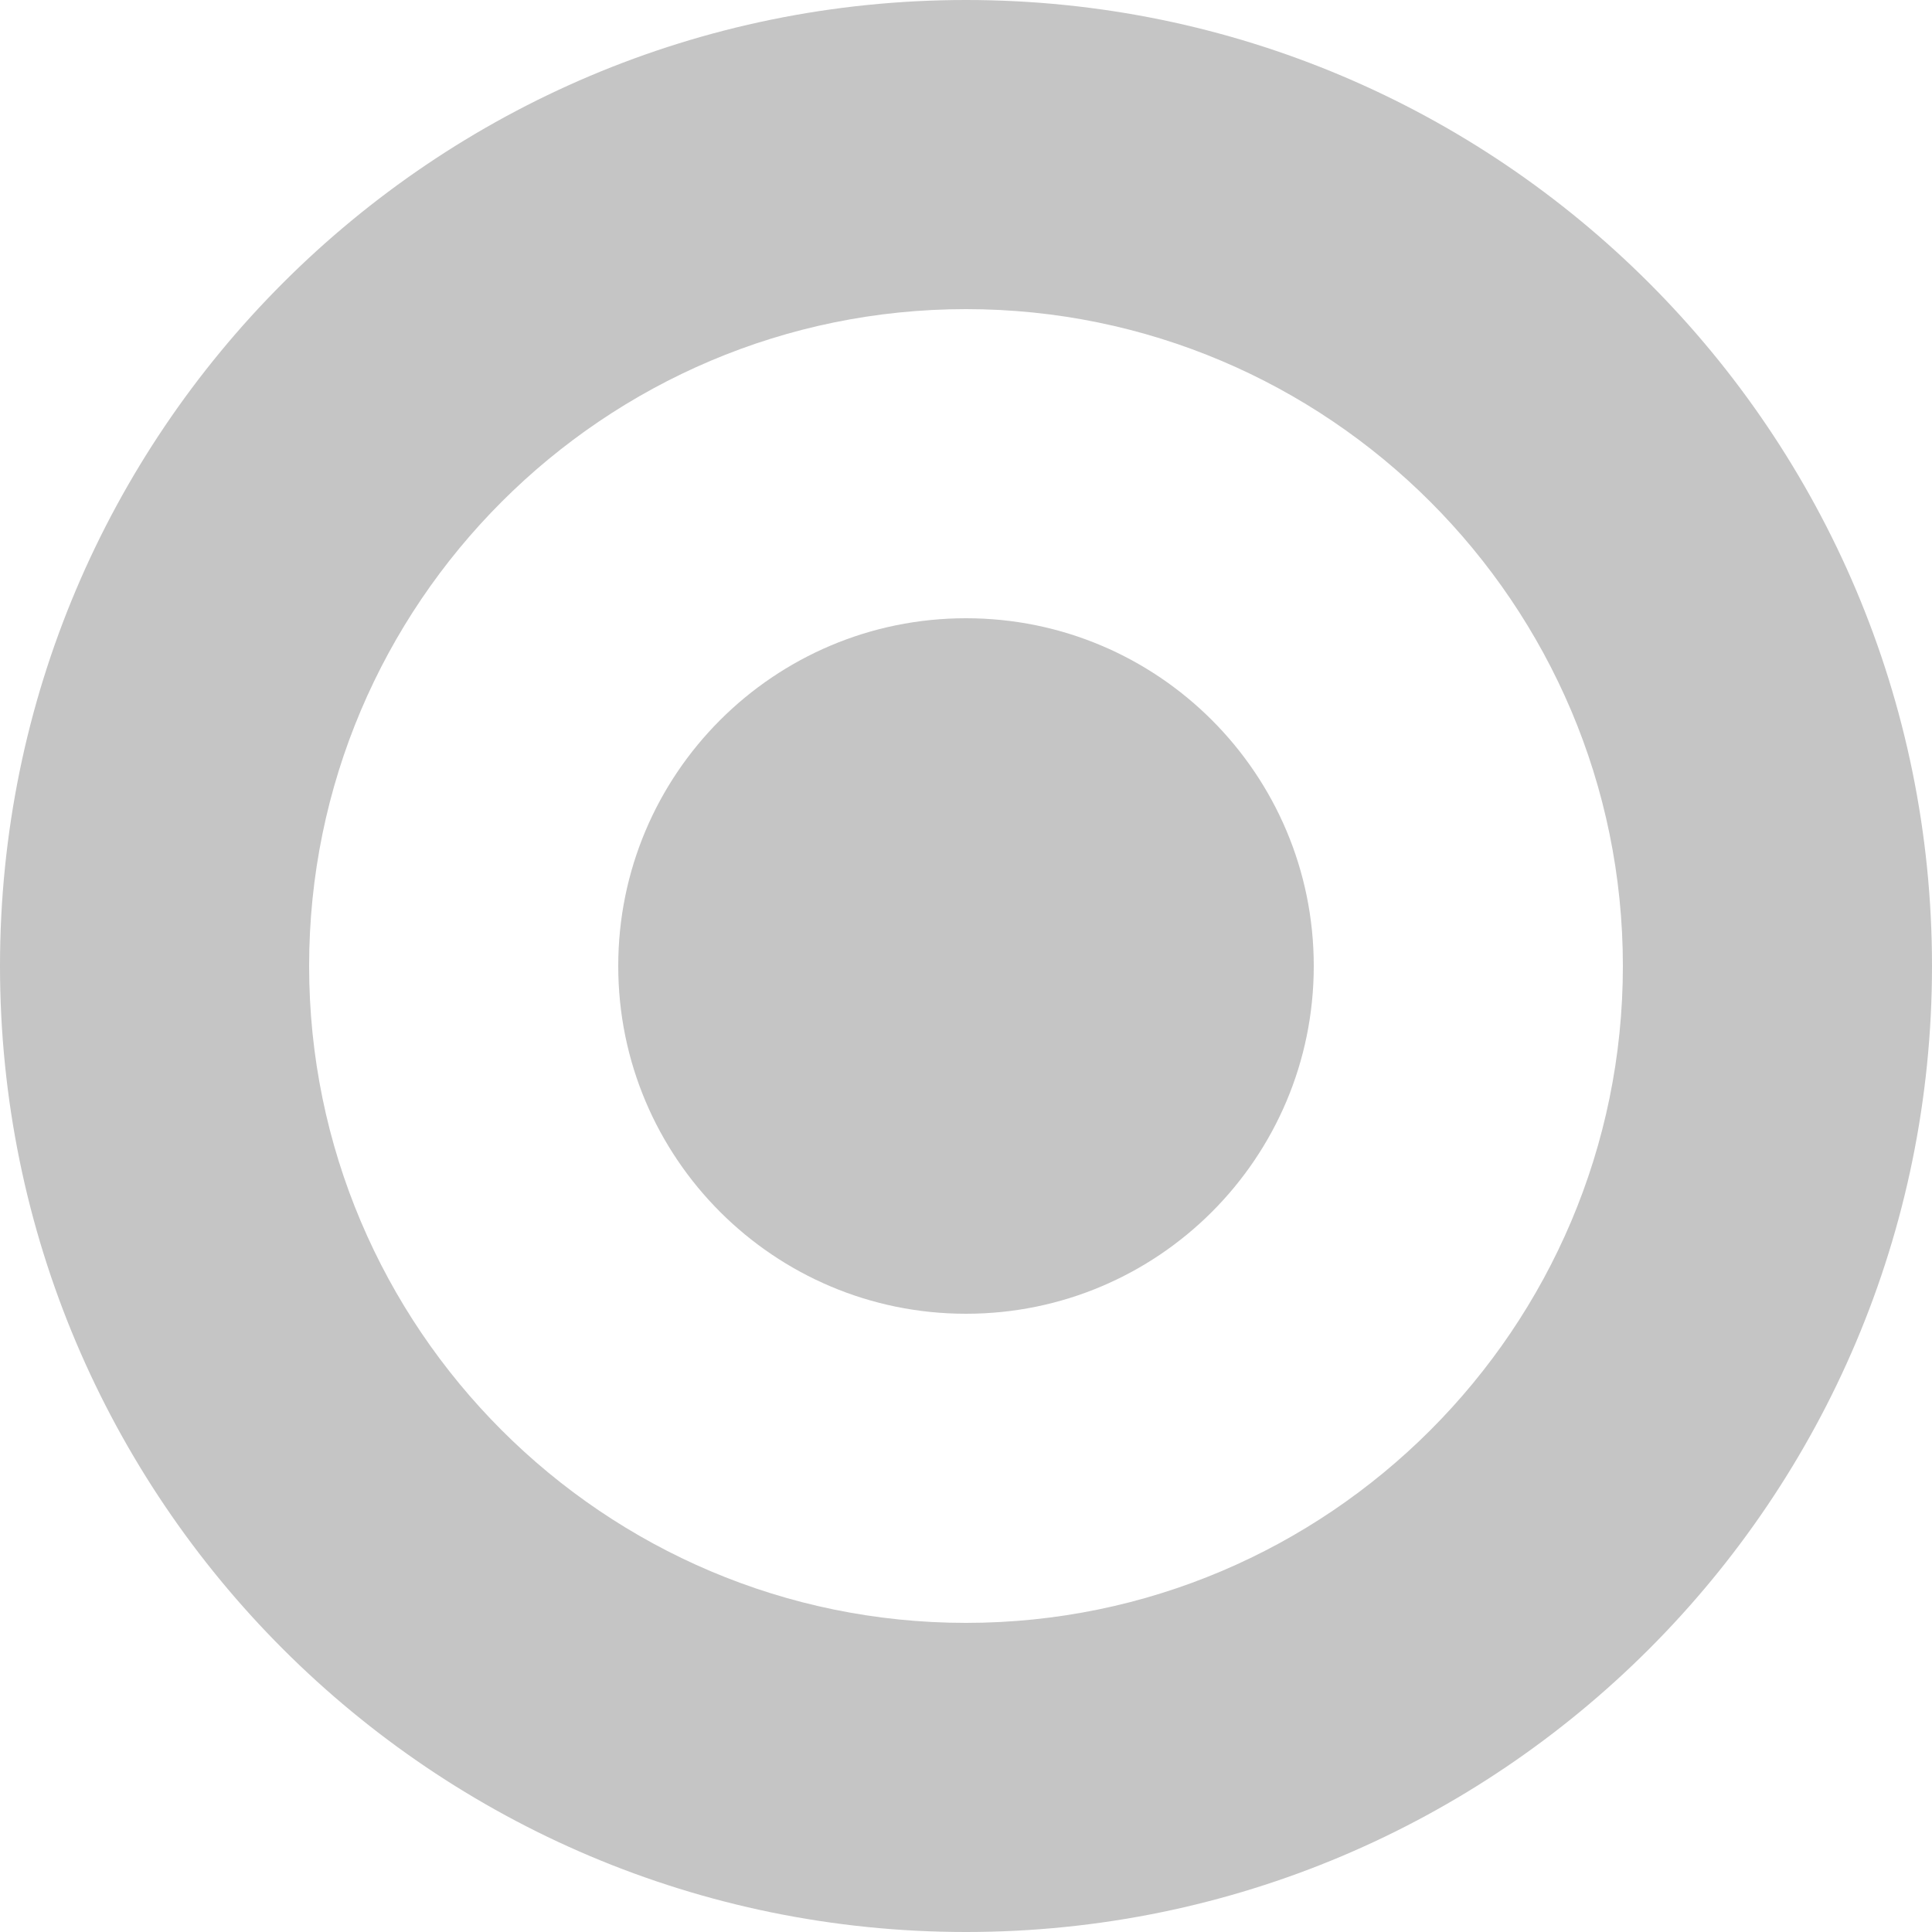
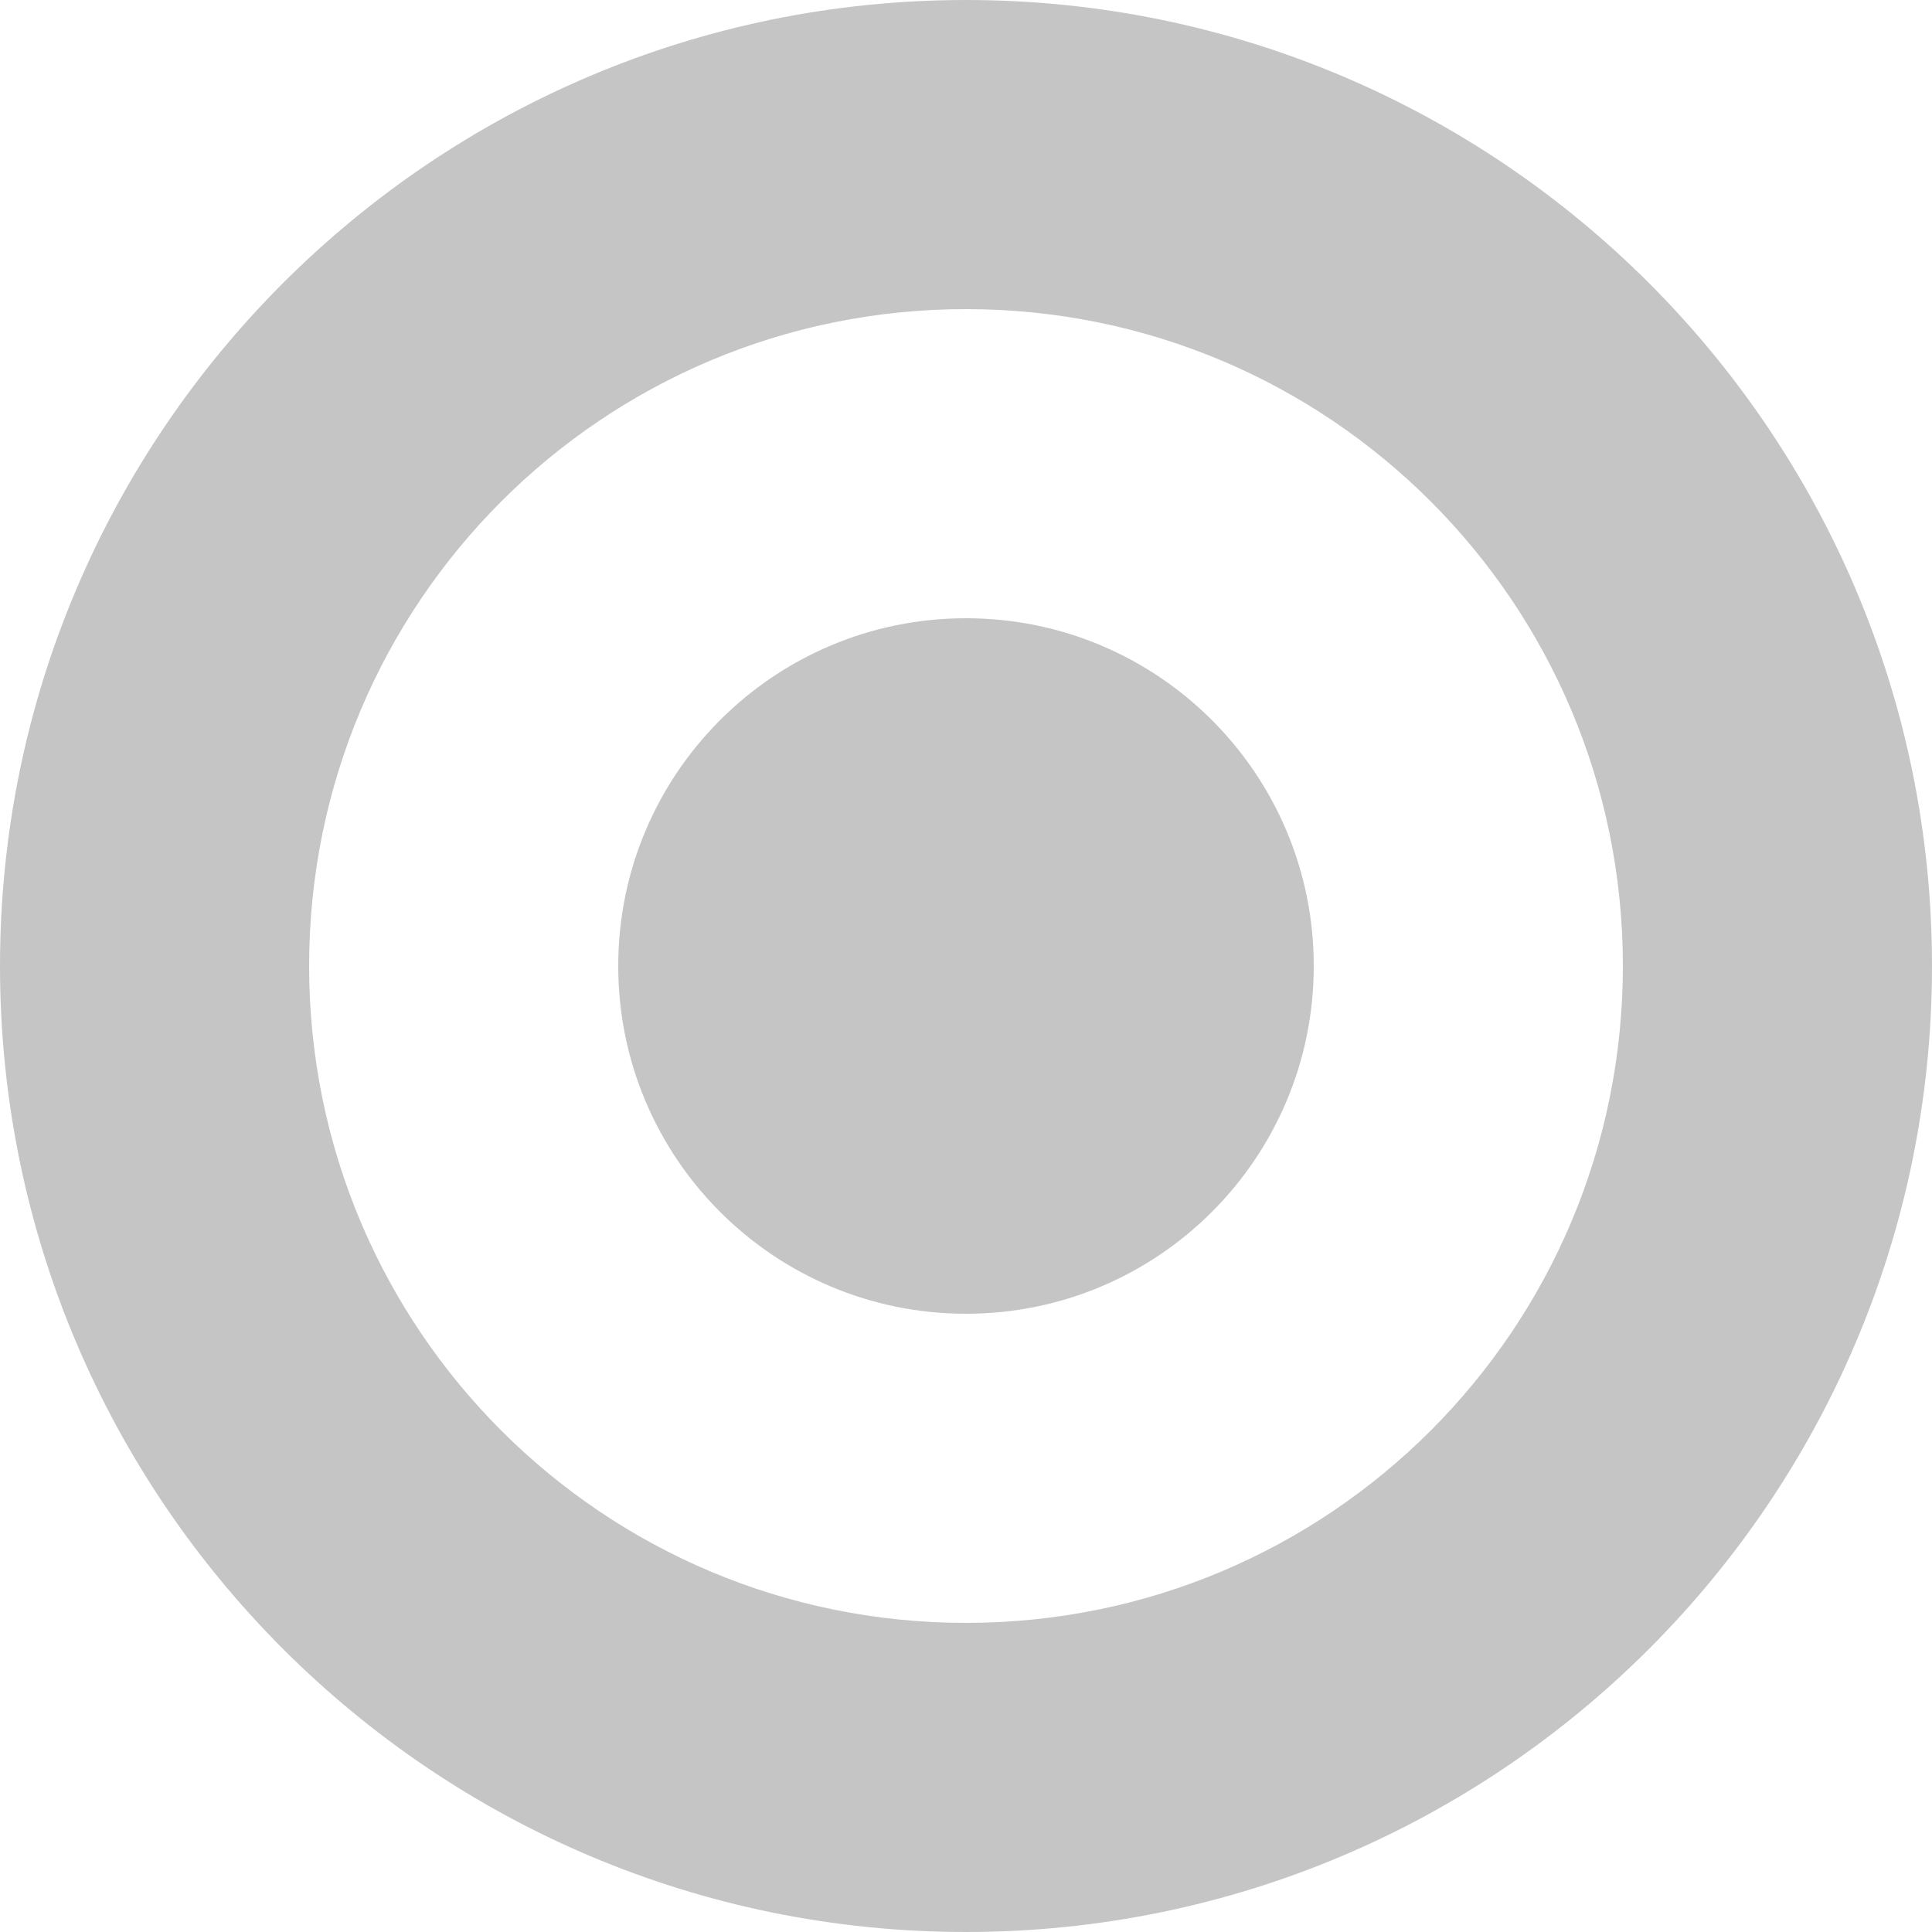
- <svg xmlns="http://www.w3.org/2000/svg" width="25" height="25" viewBox="0 0 25 25">
-   <path fill="#c5c5c5" d="M12.5 4c4.687 0 8.5 3.813 8.5 8.5 0 4.687-3.813 8.5-8.5 8.5C7.813 21 4 17.187 4 12.5 4 7.813 7.813 4 12.5 4m0-4C5.597 0 0 5.597 0 12.5S5.597 25 12.5 25 25 19.403 25 12.5 19.403 0 12.5 0z" />
-   <circle fill="#c5c5c5" cx="12.5" cy="12.5" r="4.5" />
+ <svg xmlns="http://www.w3.org/2000/svg" version="1.1" id="Layer_1" x="0px" y="0px" viewBox="0 0 25 25" style="enable-background:new 0 0 25 25;" xml:space="preserve">
+   <style type="text/css">
+ 	.st0{fill:#C5C5C5;}
+ </style>
+   <path class="st0" d="M12.5,4c4.7,0,8.5,3.8,8.5,8.5S17.2,21,12.5,21S4,17.2,4,12.5S7.8,4,12.5,4 M12.5,0C5.6,0,0,5.6,0,12.5  S5.6,25,12.5,25S25,19.4,25,12.5S19.4,0,12.5,0L12.5,0z" />
+   <circle class="st0" cx="12.5" cy="12.5" r="4.5" />
</svg>
